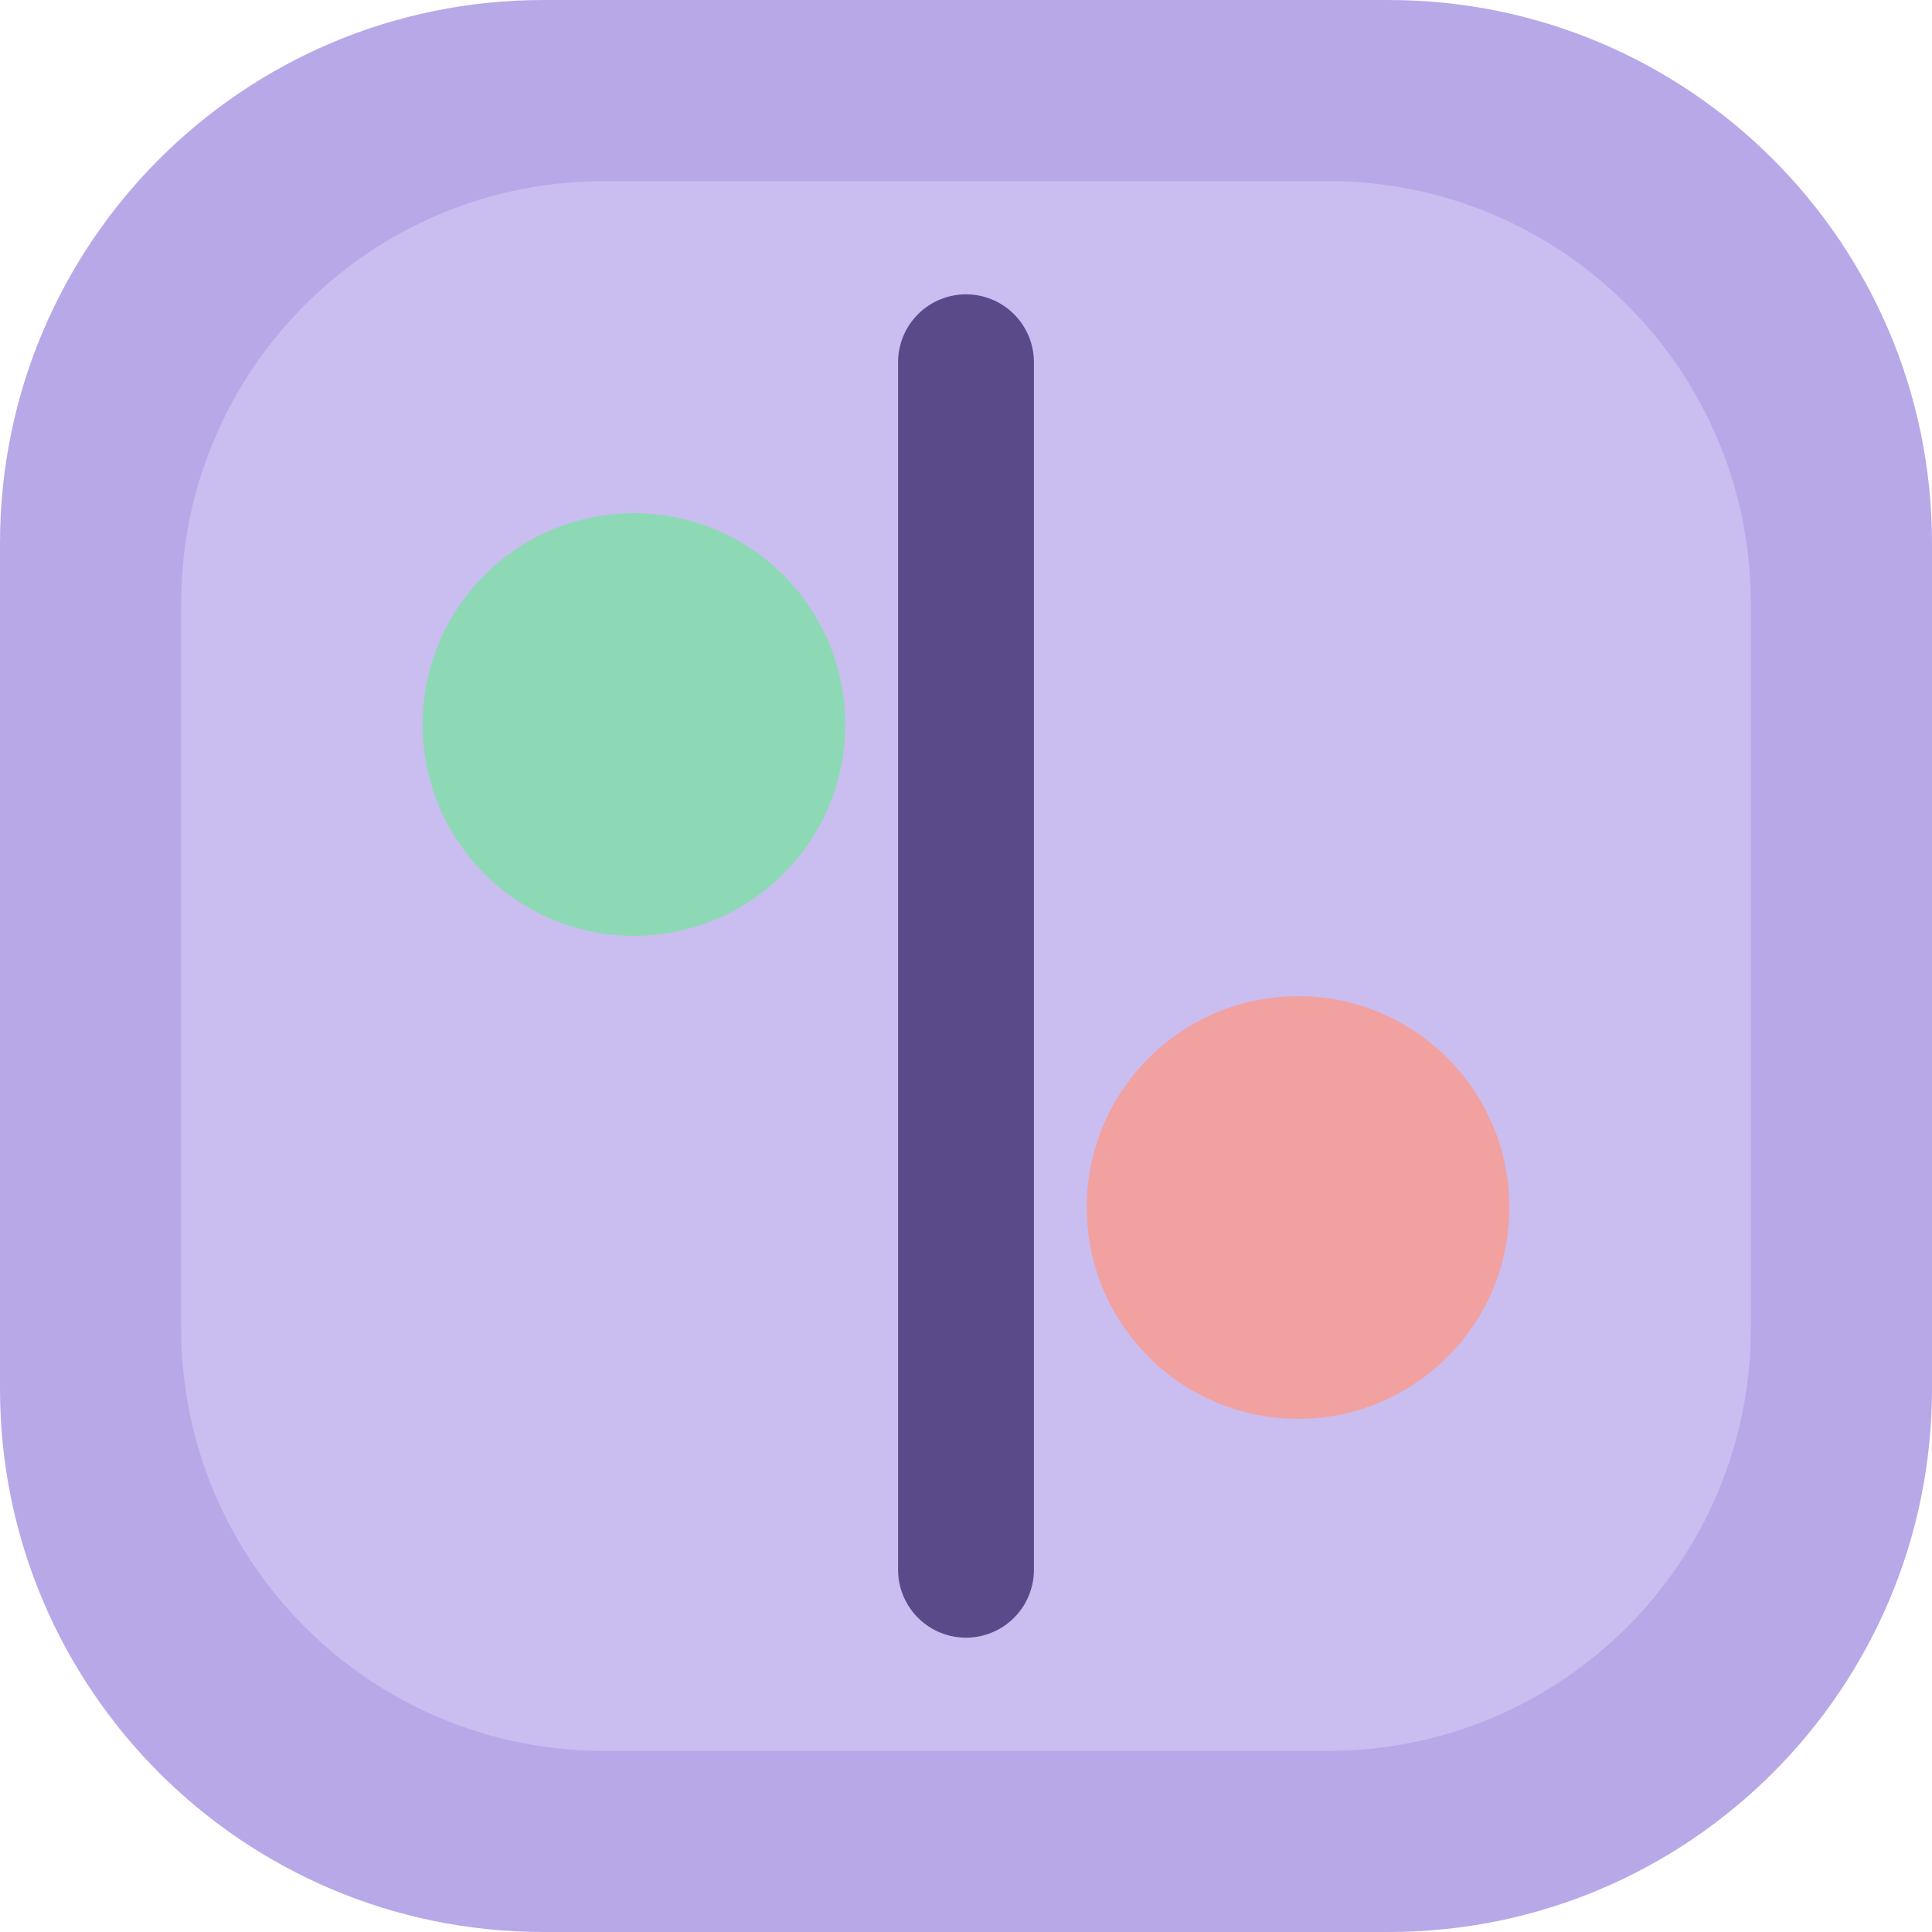
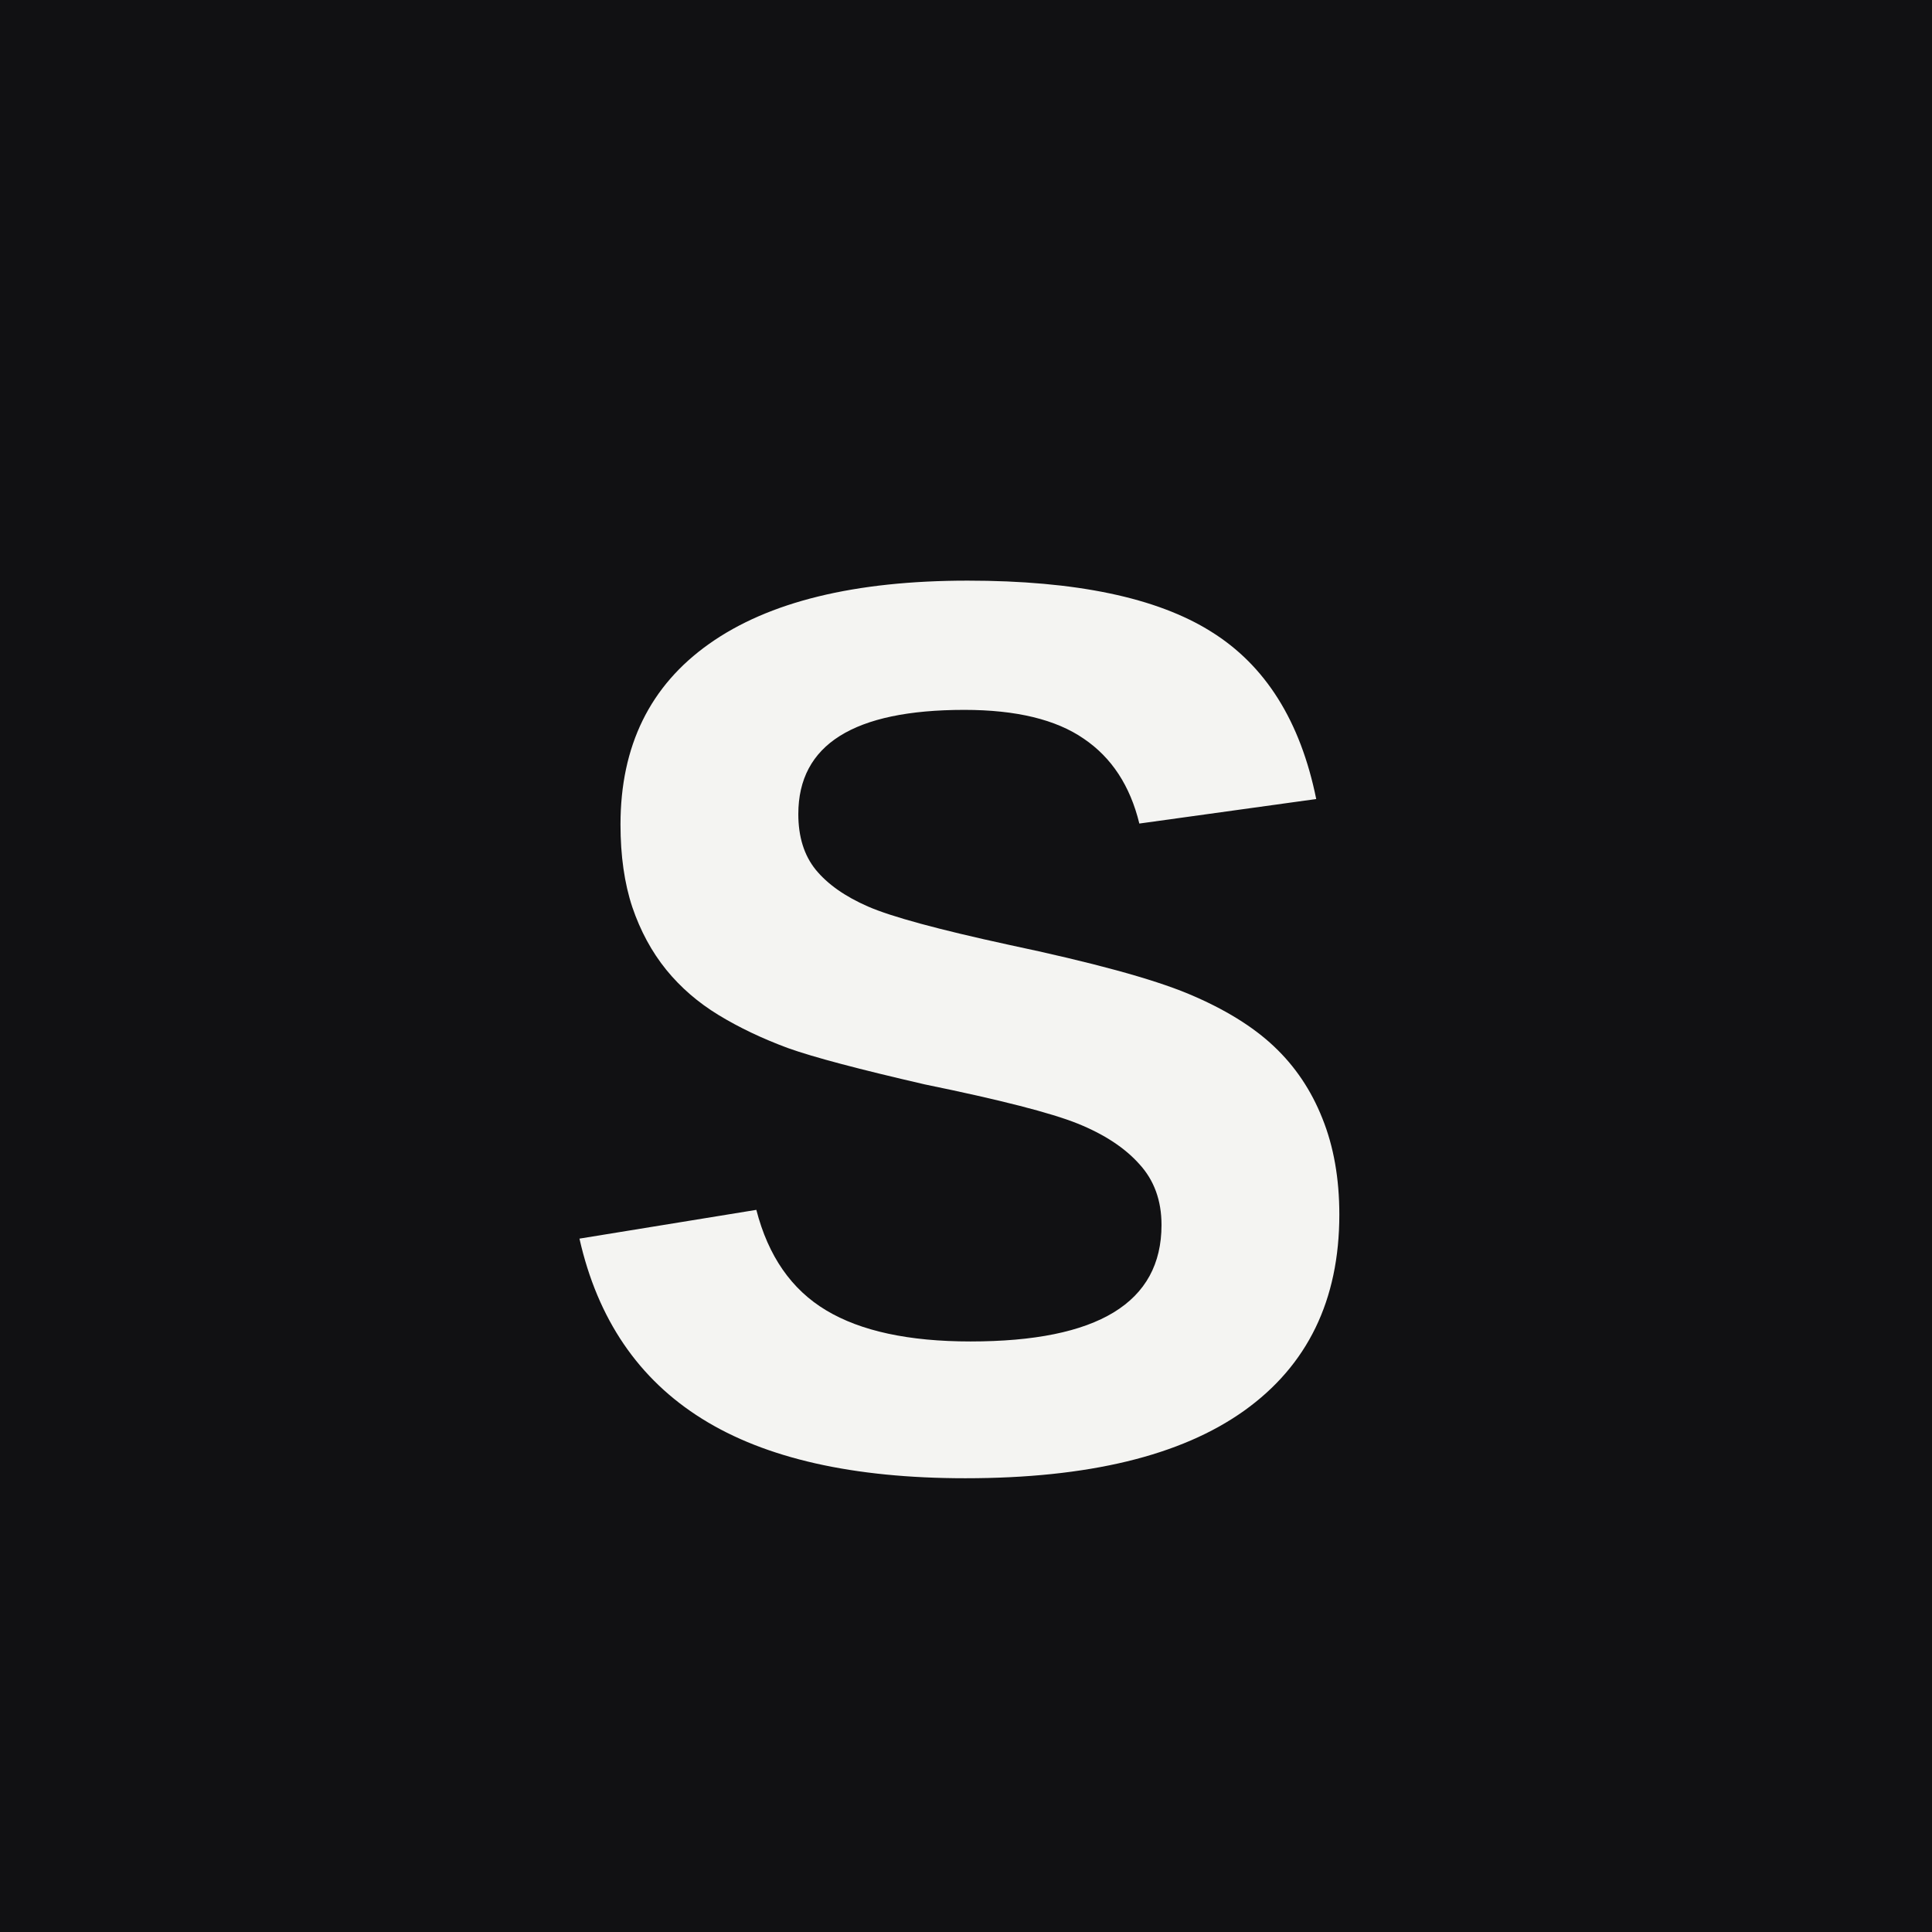
<svg xmlns="http://www.w3.org/2000/svg" viewBox="0 0 64 64">
-   <rect width="64" height="64" rx="18" fill="#b8a8e8" />
-   <rect x="6" y="6" width="52" height="52" rx="14" fill="#cabdf0" />
-   <path d="M32 12v40" stroke="#5a4a8a" stroke-width="4.5" stroke-linecap="round" />
-   <circle cx="21" cy="24" r="7" fill="#8ed9b5" />
-   <circle cx="43" cy="40" r="7" fill="#f2a1a1" />
+   <rect width="64" height="64" fill="#111113" />
+   <text x="32" y="34" text-anchor="middle" dominant-baseline="central" font-family="Arial, sans-serif" font-size="42" font-weight="bold" fill="#f4f4f2">S</text>
</svg>
